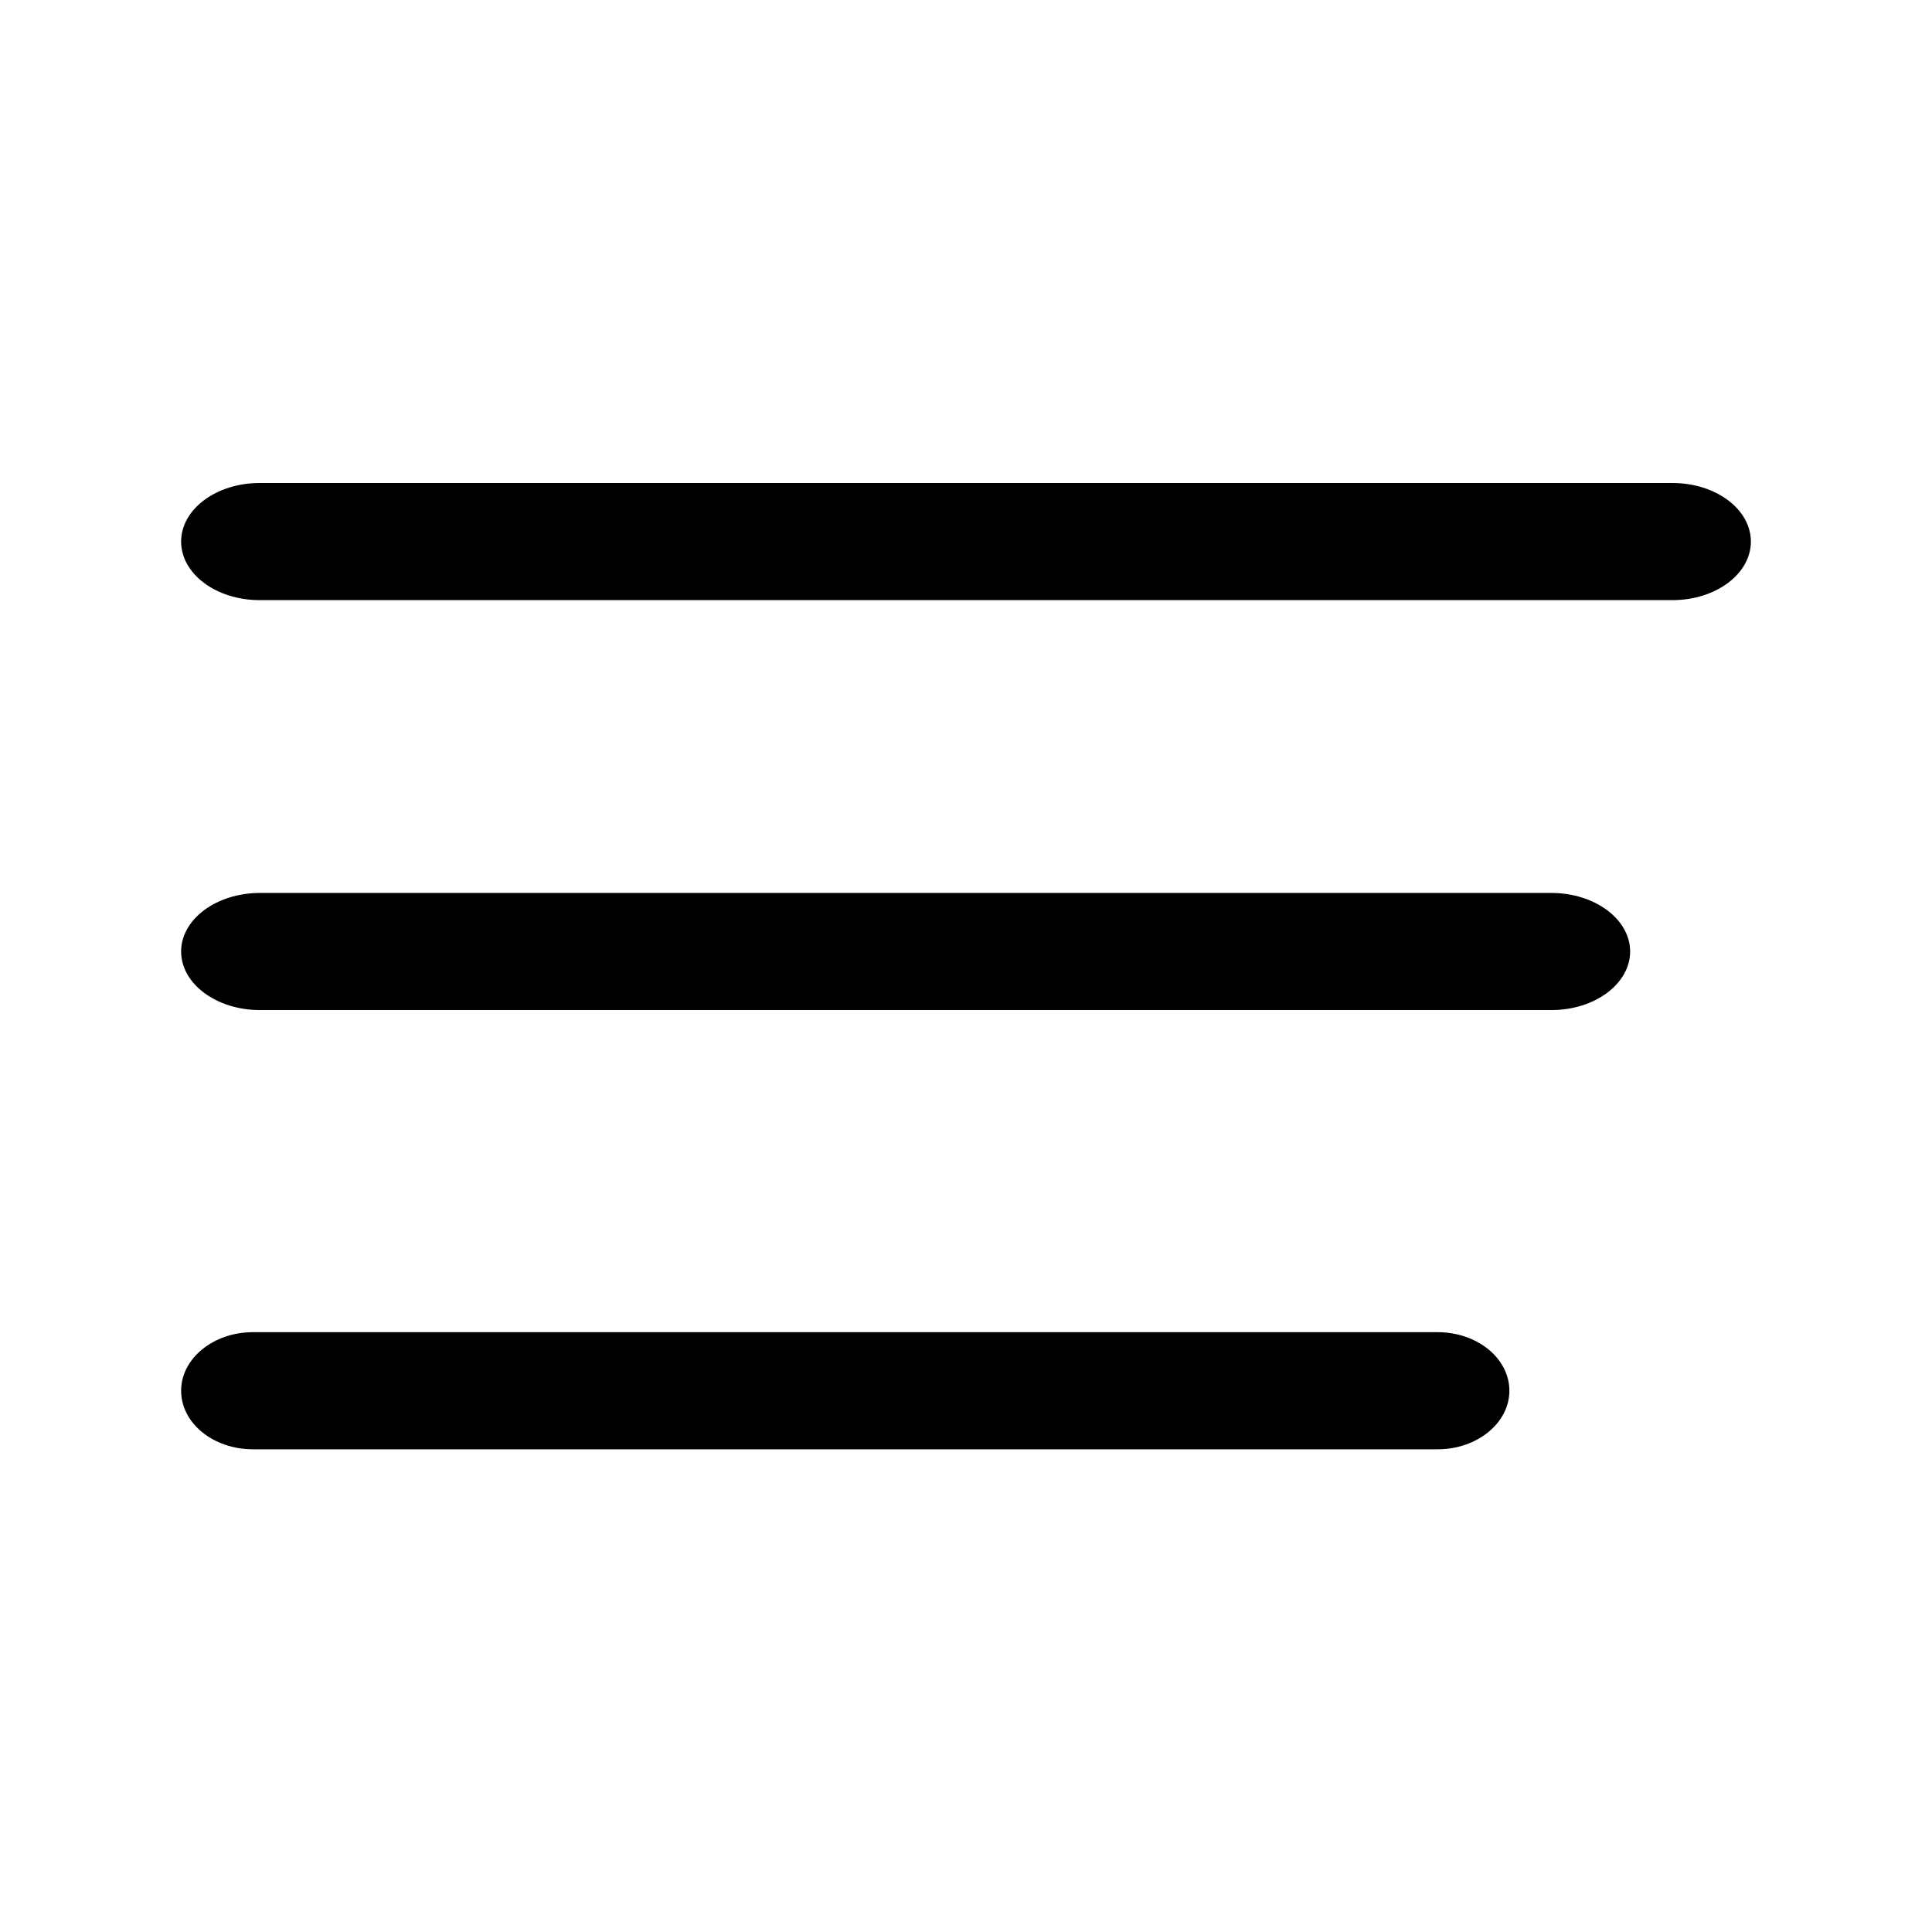
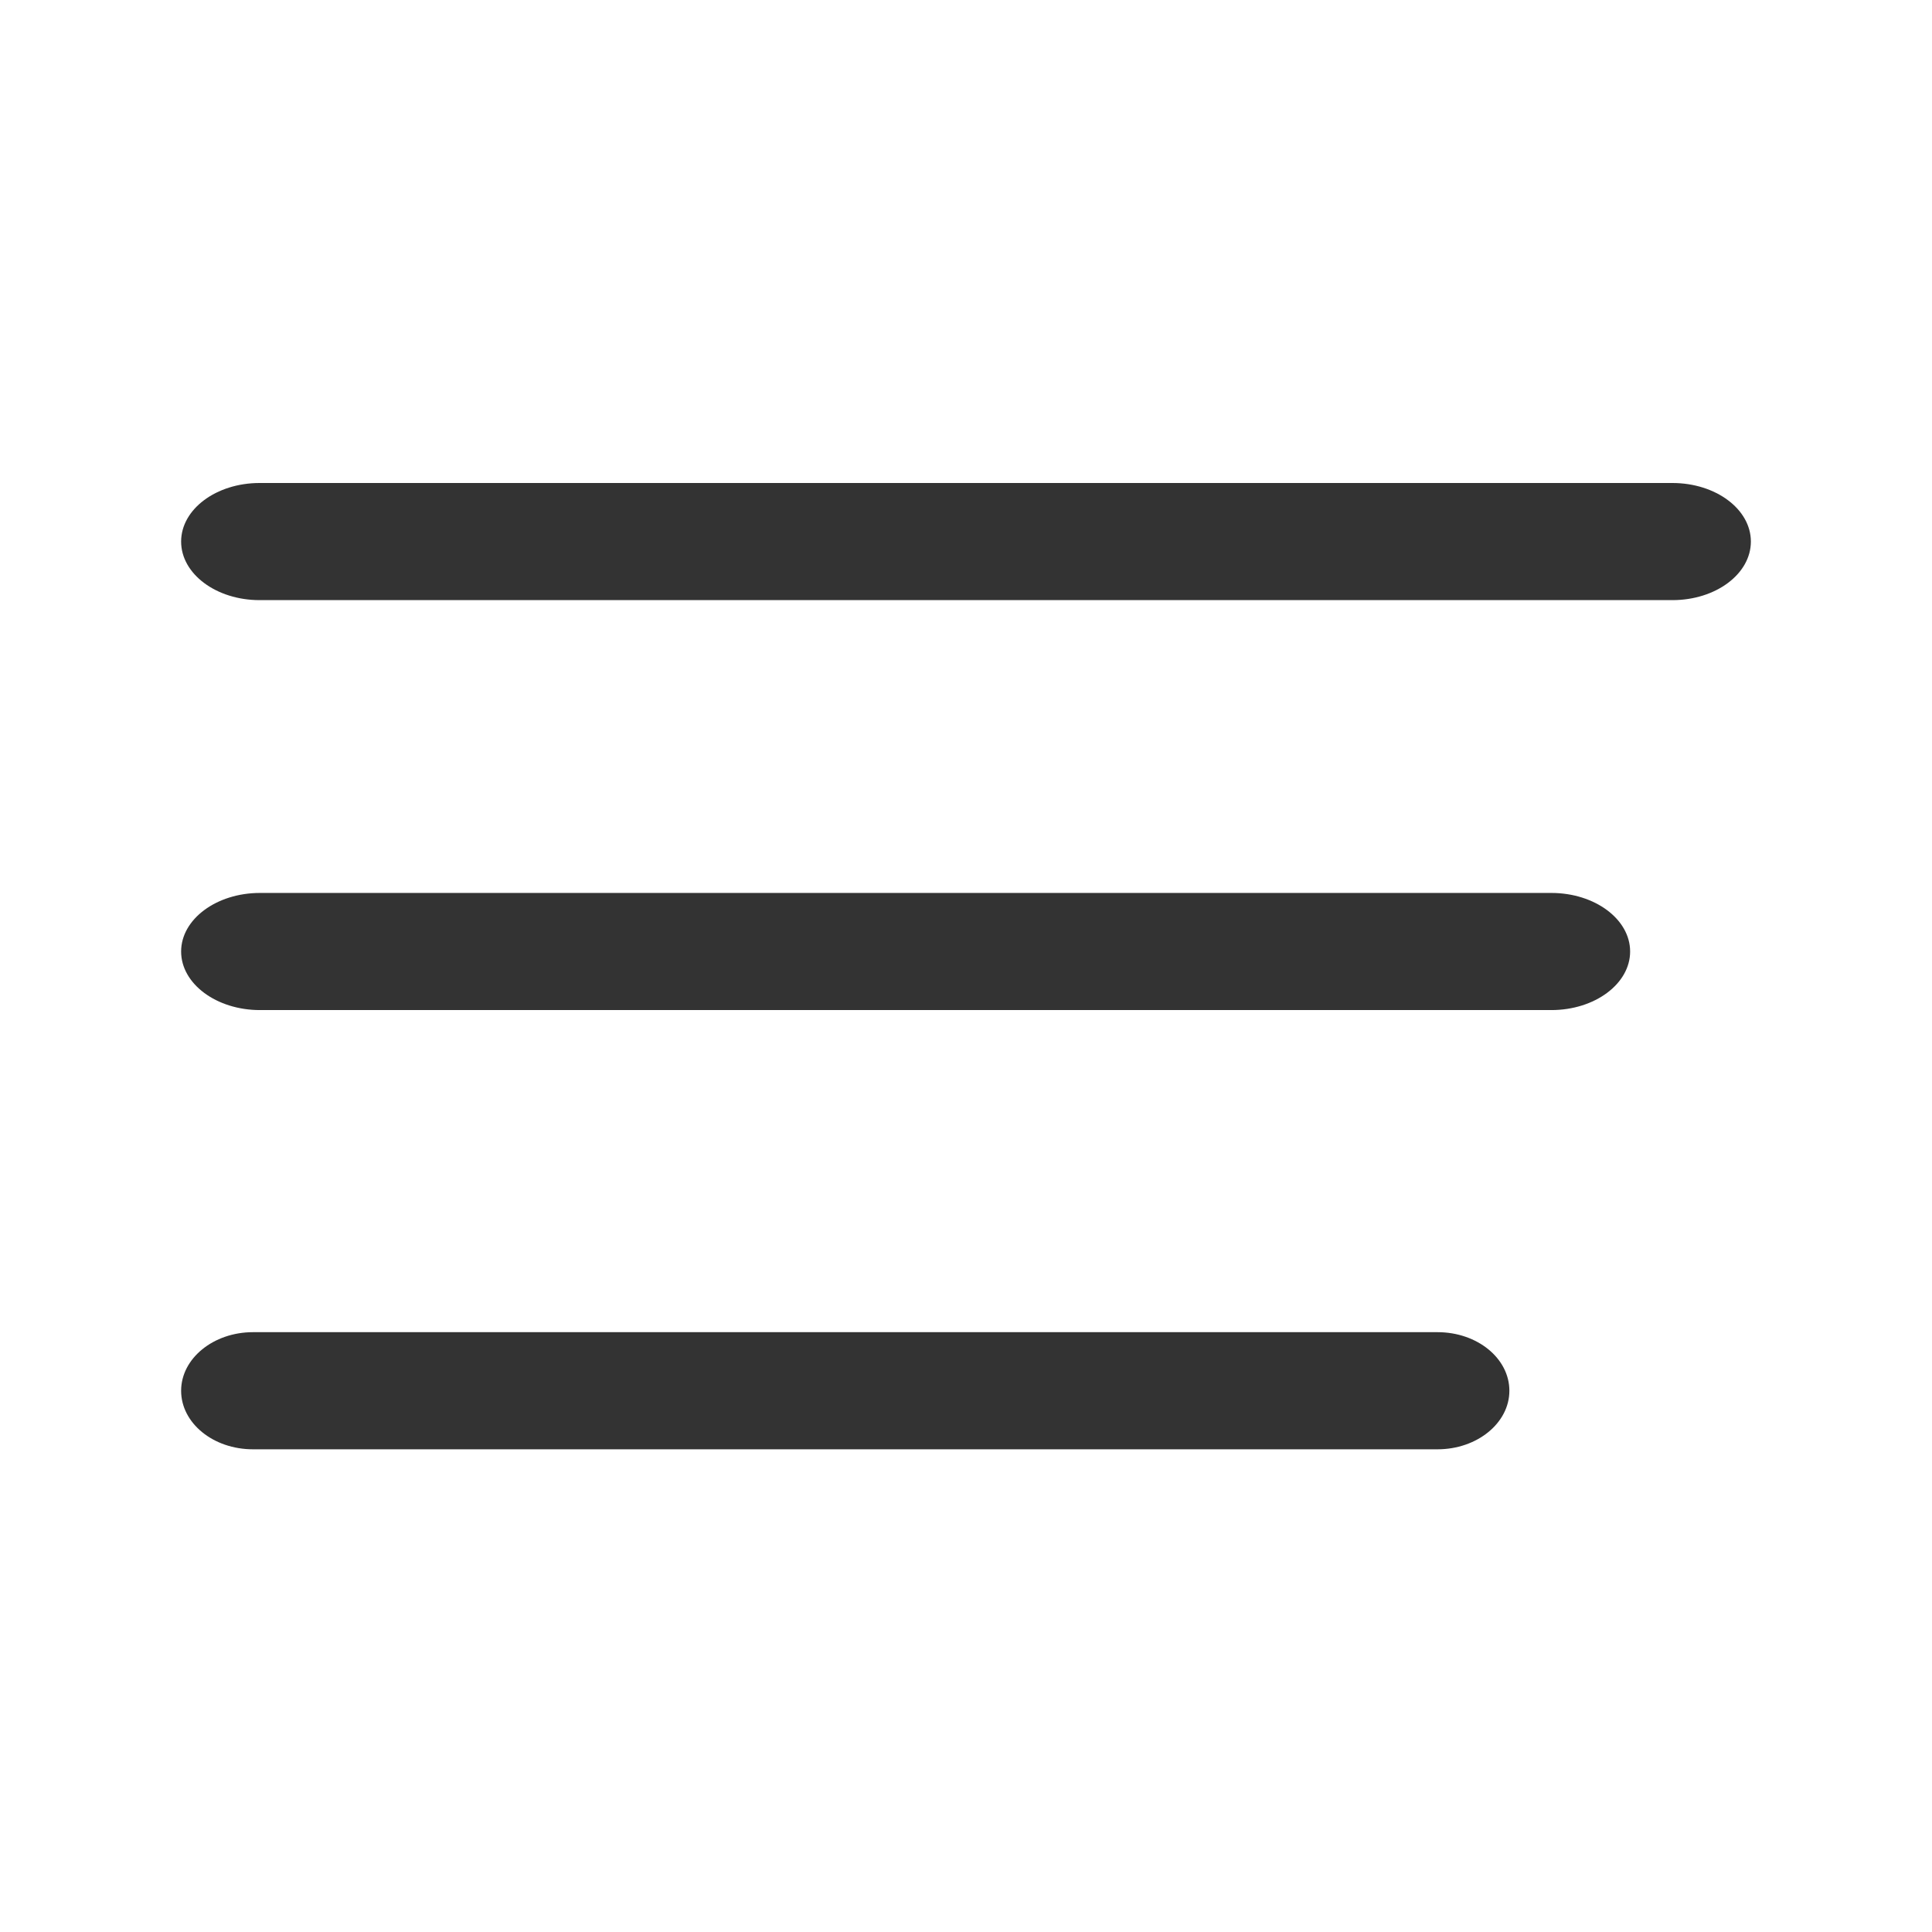
- <svg xmlns="http://www.w3.org/2000/svg" id="e" viewBox="0 0 64 64">
-   <path d="M8.6,19.88H55.4c1.44,0,2.6-.87,2.6-1.94s-1.16-1.94-2.6-1.94H8.6c-1.44,0-2.6,.87-2.6,1.94s1.16,1.94,2.6,1.94Zm42.79,9.7H8.61c-1.44,0-2.61,.87-2.61,1.94s1.17,1.94,2.61,1.94H51.39c1.44,0,2.61-.87,2.61-1.94s-1.17-1.94-2.61-1.94Zm-3.77,14.55H8.38c-1.31,0-2.38,.87-2.38,1.94s1.06,1.94,2.38,1.94H47.62c1.31,0,2.38-.87,2.38-1.94s-1.06-1.94-2.38-1.94Z" />
+ <svg xmlns="http://www.w3.org/2000/svg" id="menu" viewBox="0 0 64 64">
+   <path d="m8.6,19.88h46.8c1.44,0,2.6-.87,2.6-1.94s-1.16-1.94-2.6-1.94H8.6c-1.44,0-2.6.87-2.6,1.94s1.16,1.94,2.6,1.94Zm42.79,9.7H8.61c-1.44,0-2.61.87-2.61,1.94s1.17,1.94,2.61,1.94h42.78c1.44,0,2.61-.87,2.61-1.94s-1.17-1.94-2.61-1.94Zm-3.77,14.55H8.38c-1.31,0-2.38.87-2.38,1.94s1.06,1.94,2.38,1.94h39.24c1.31,0,2.38-.87,2.38-1.94s-1.06-1.94-2.38-1.94Z" style="fill:#333;" />
</svg>
